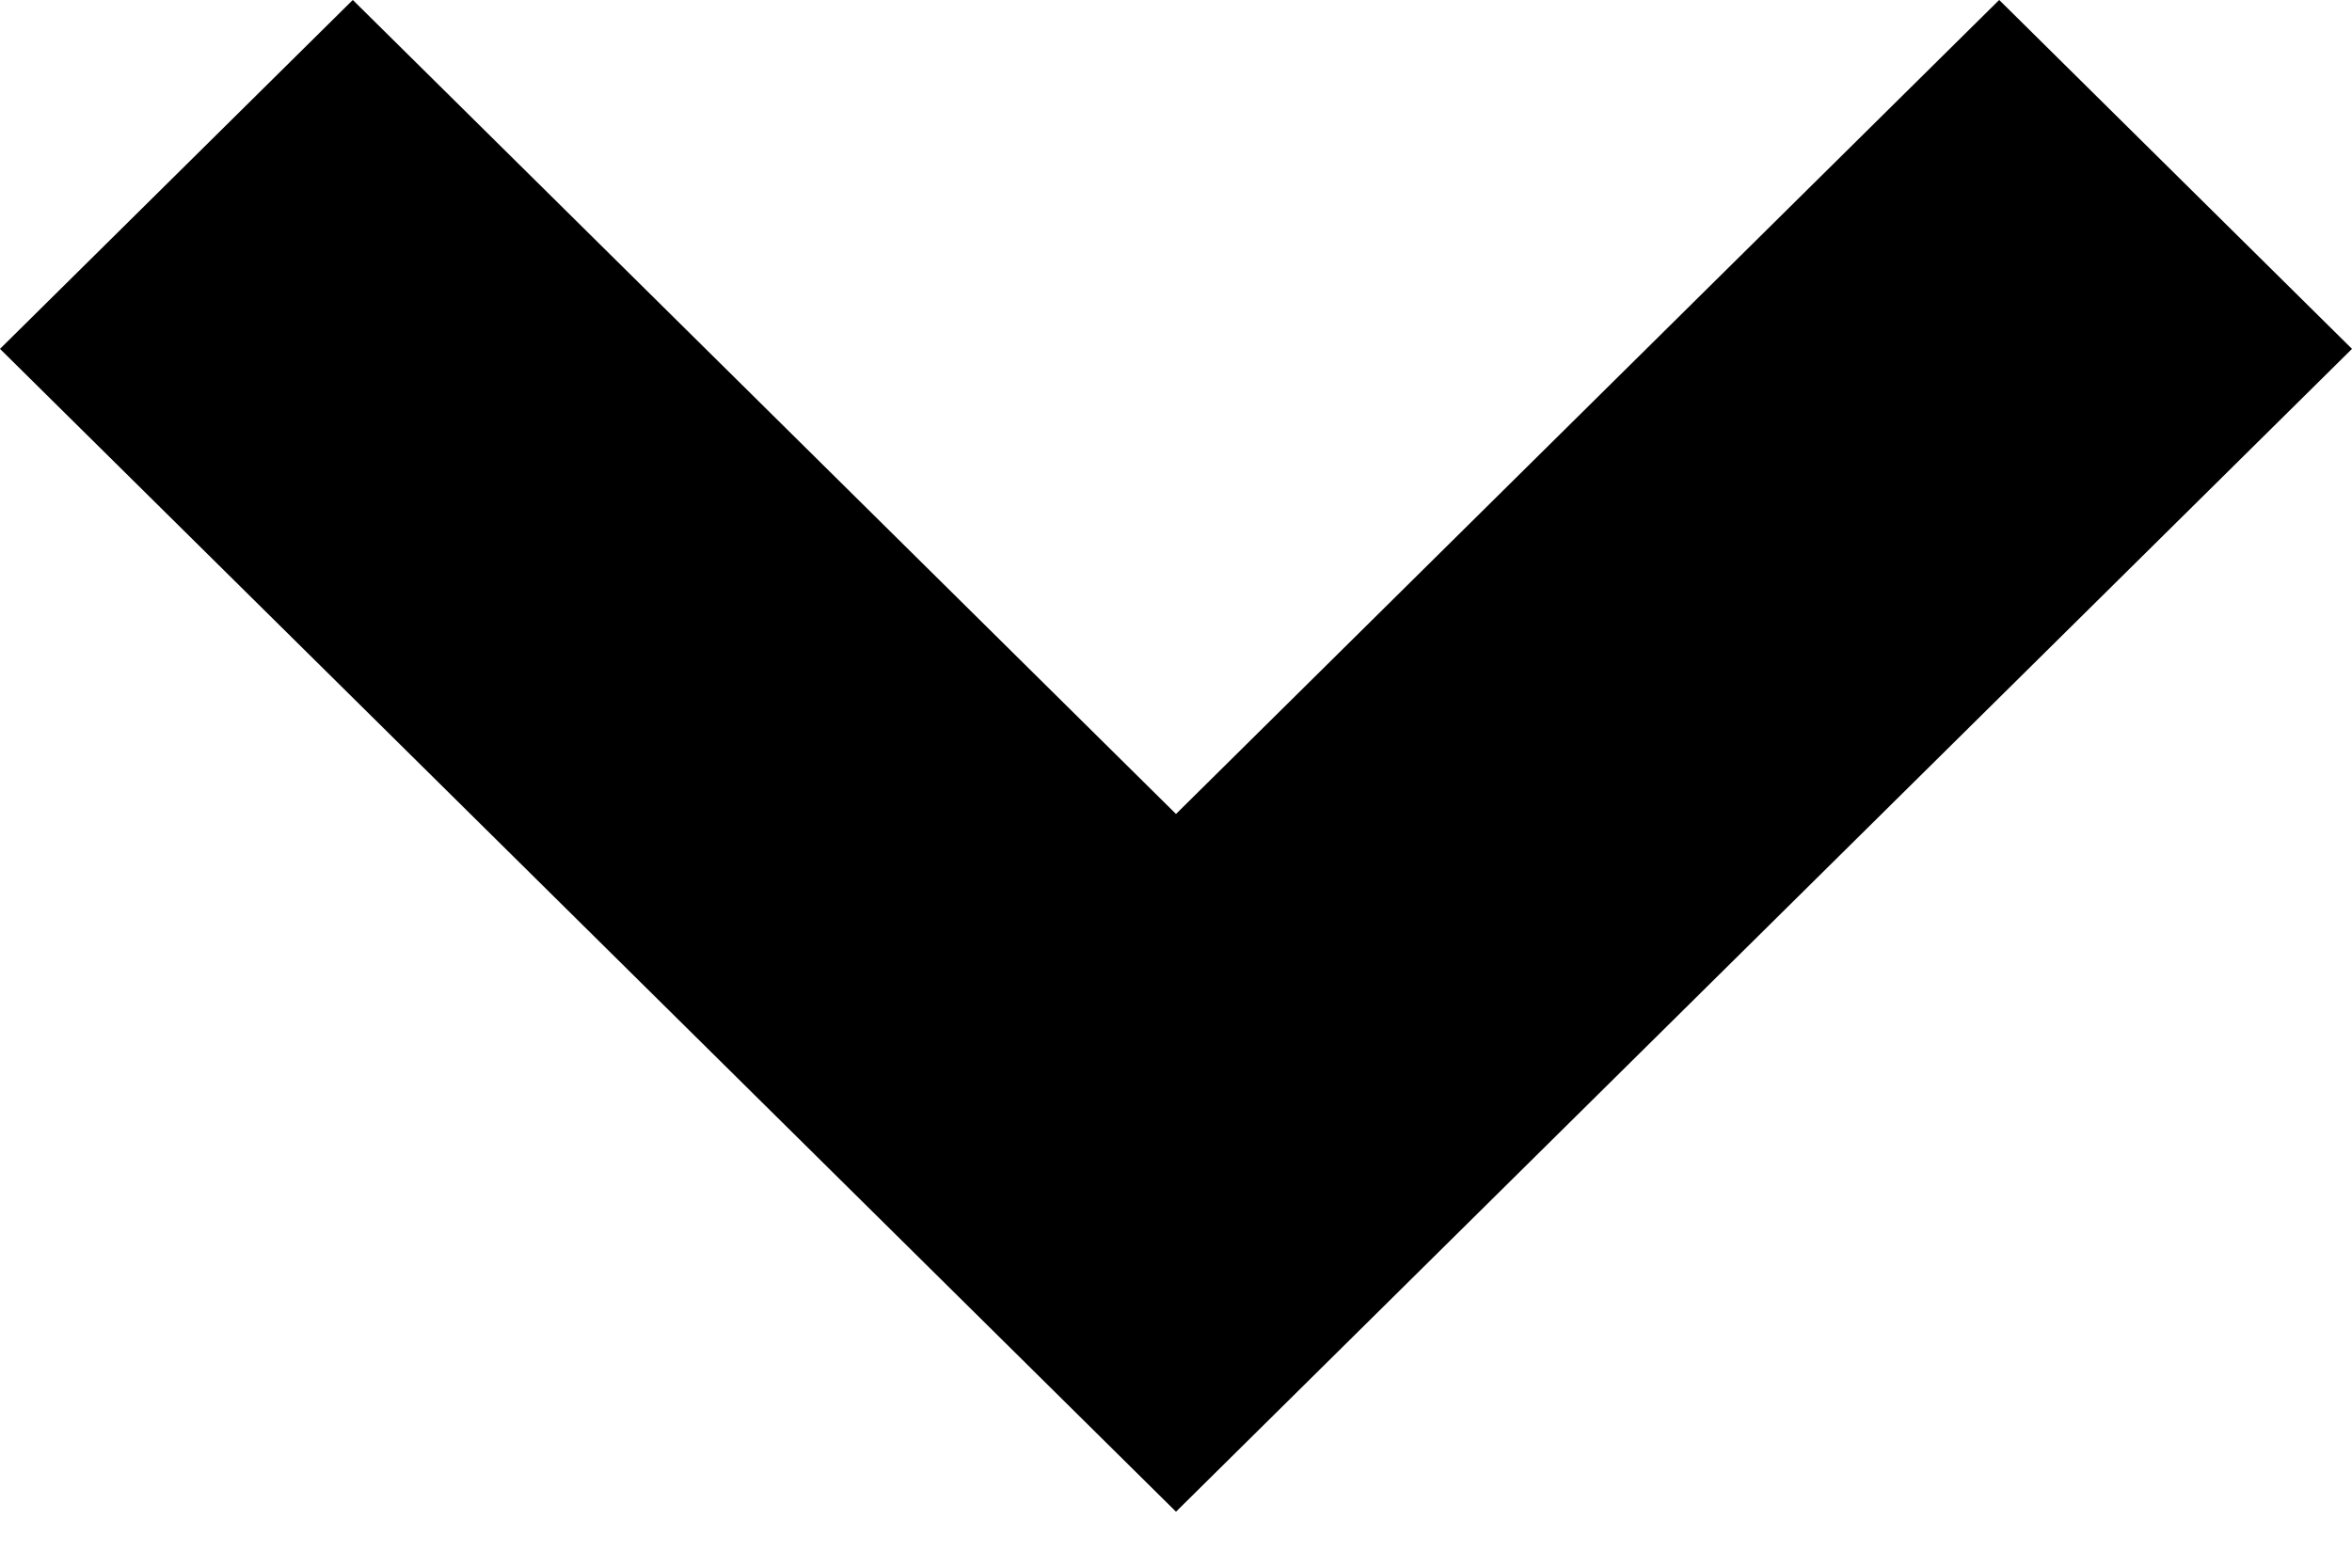
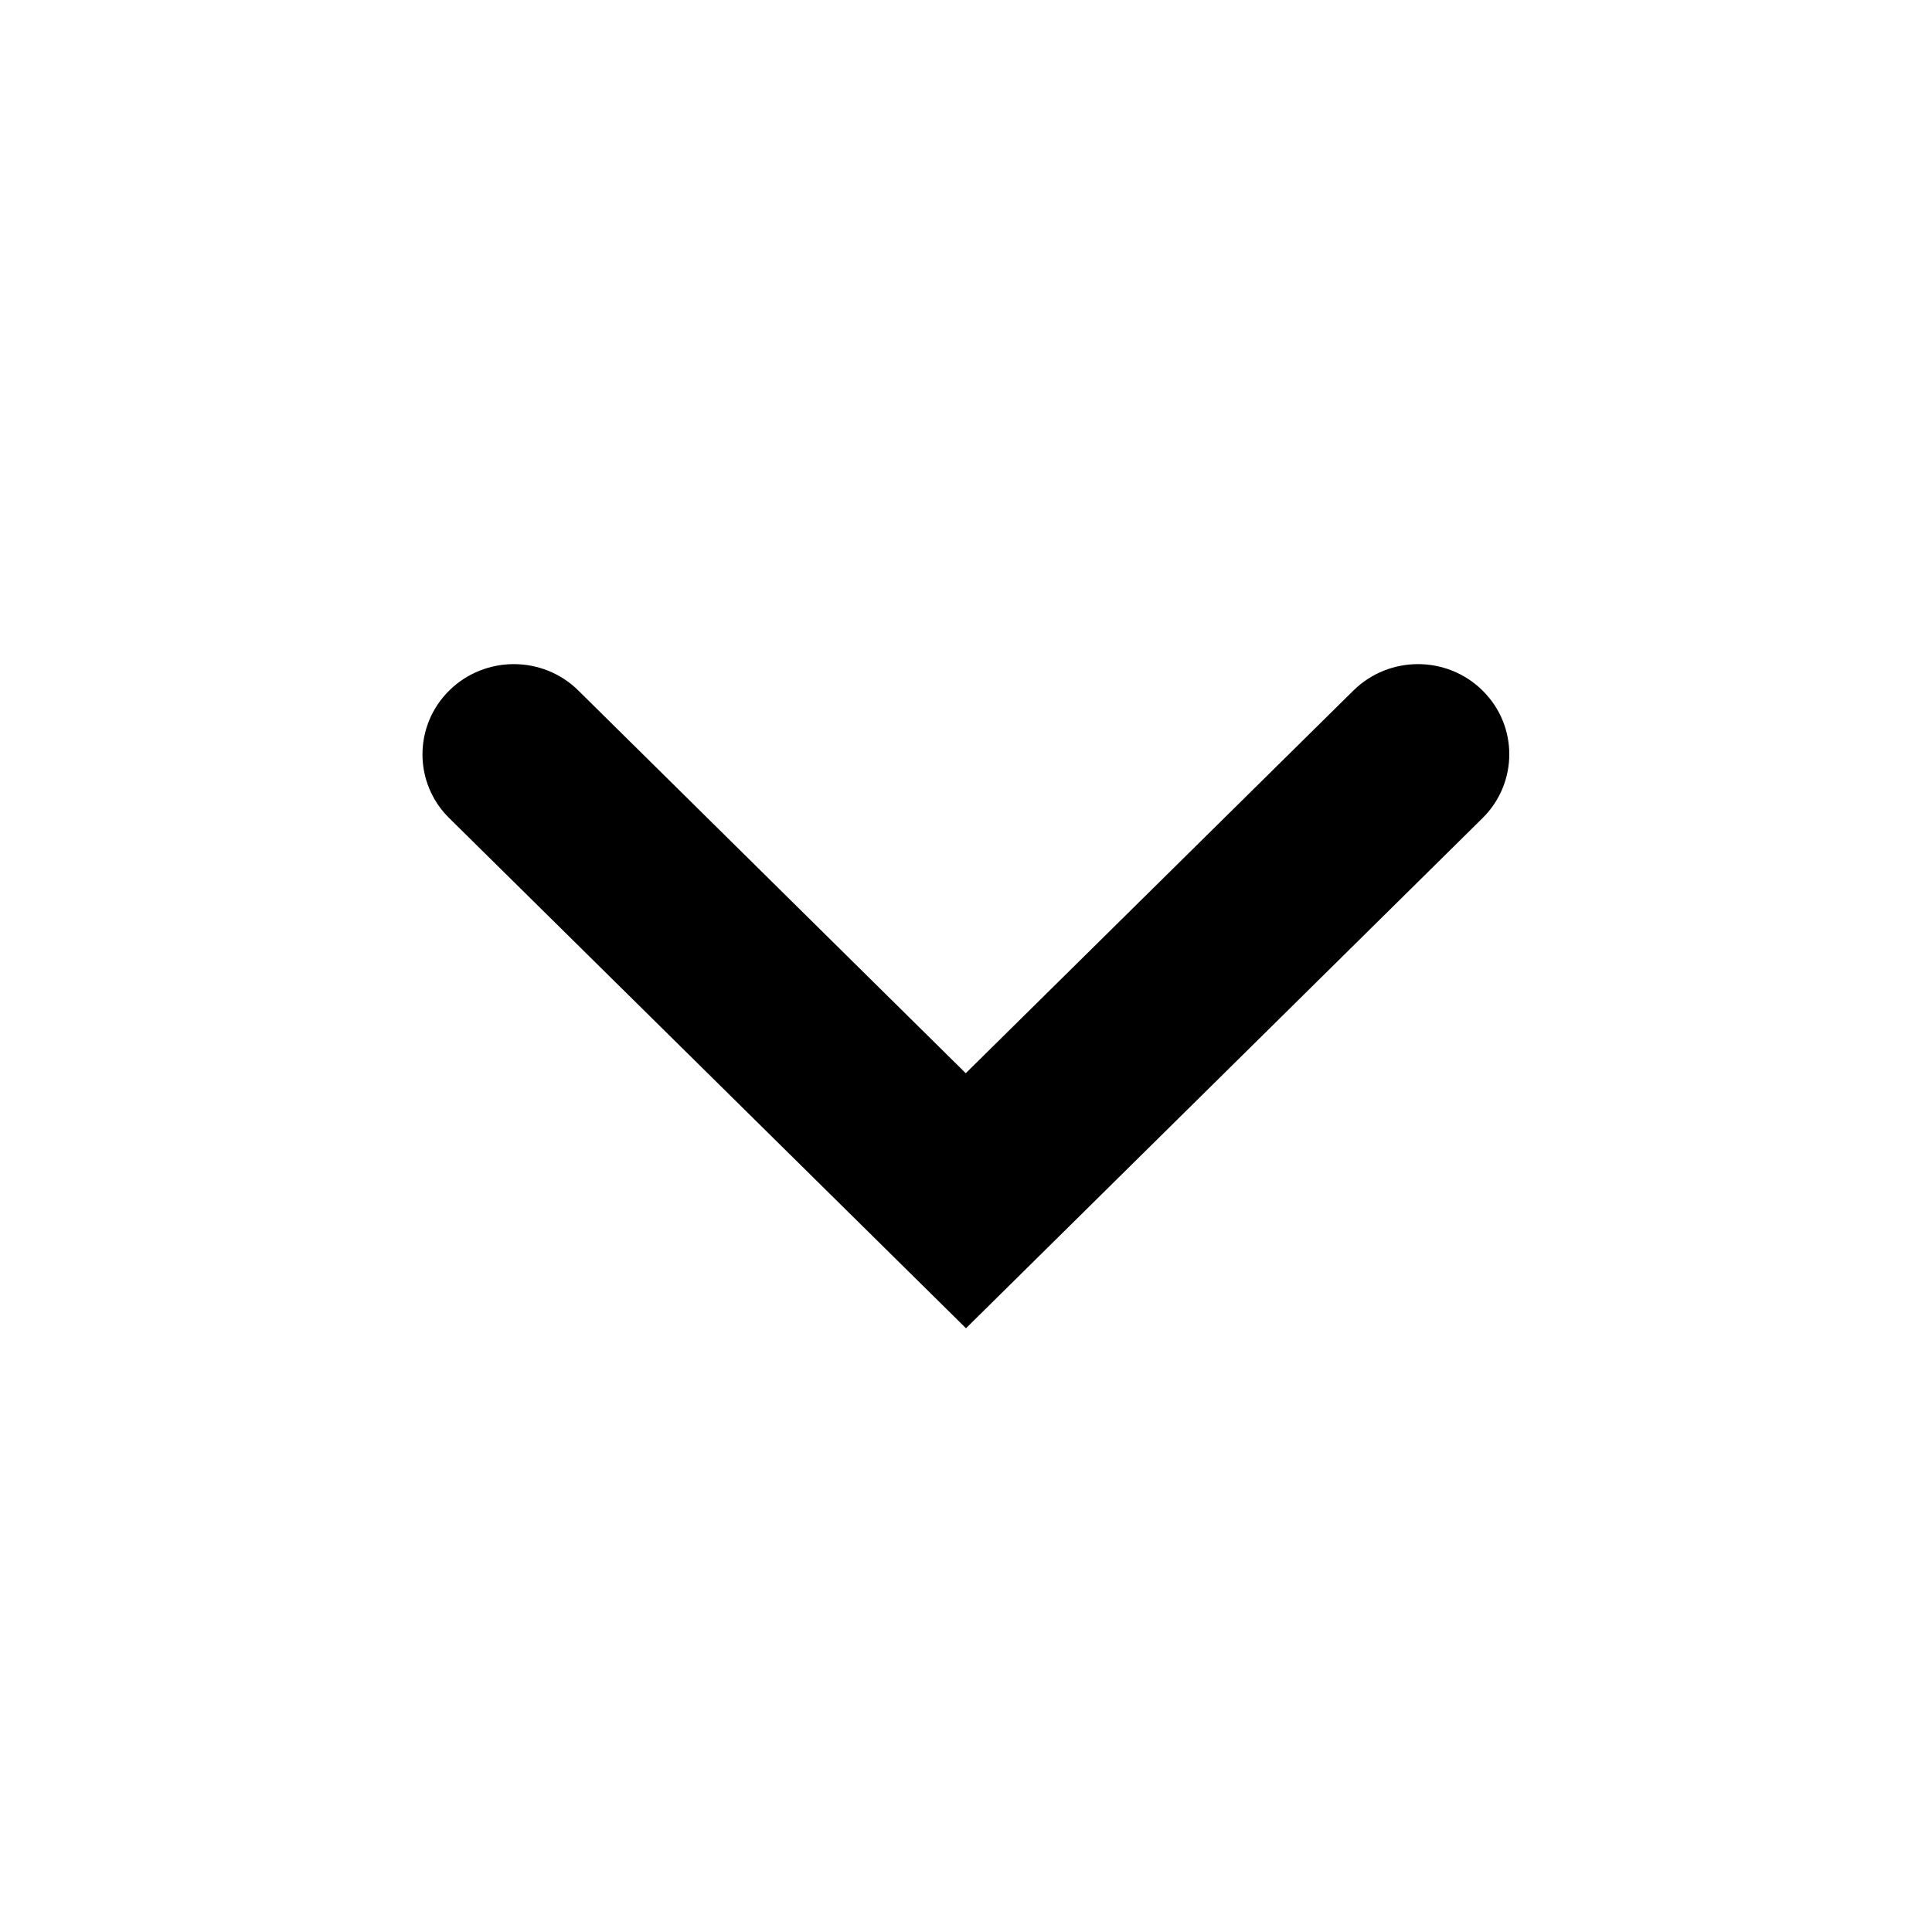
- <svg xmlns="http://www.w3.org/2000/svg" width="24px" height="16px" viewBox="0 0 24 16" version="1.1">
-   <polygon transform="translate(12, 7.714286) scale(-1, 1) rotate(-180) translate(-12, -7.714286) " points="15.6 3.56 24 11.868 20.4 15.429 12 7.121 3.6 15.429 8.8817842e-16 11.868 12 0" />
+ <svg xmlns="http://www.w3.org/2000/svg" height="16" viewBox="0 0 16 16" width="16">
+   <path d="m10.75 8.25-4.225 4.278c-.292.295-.765.295-1.056 0-.292-.295-.292-.774 0-1.07l3.169-3.21-3.169-3.208c-.292-.295-.292-.774 0-1.07.292-.295.765-.295 1.056 0z" fill-rule="evenodd" transform="matrix(0 1 1 0 -.25 .25)" />
</svg>
